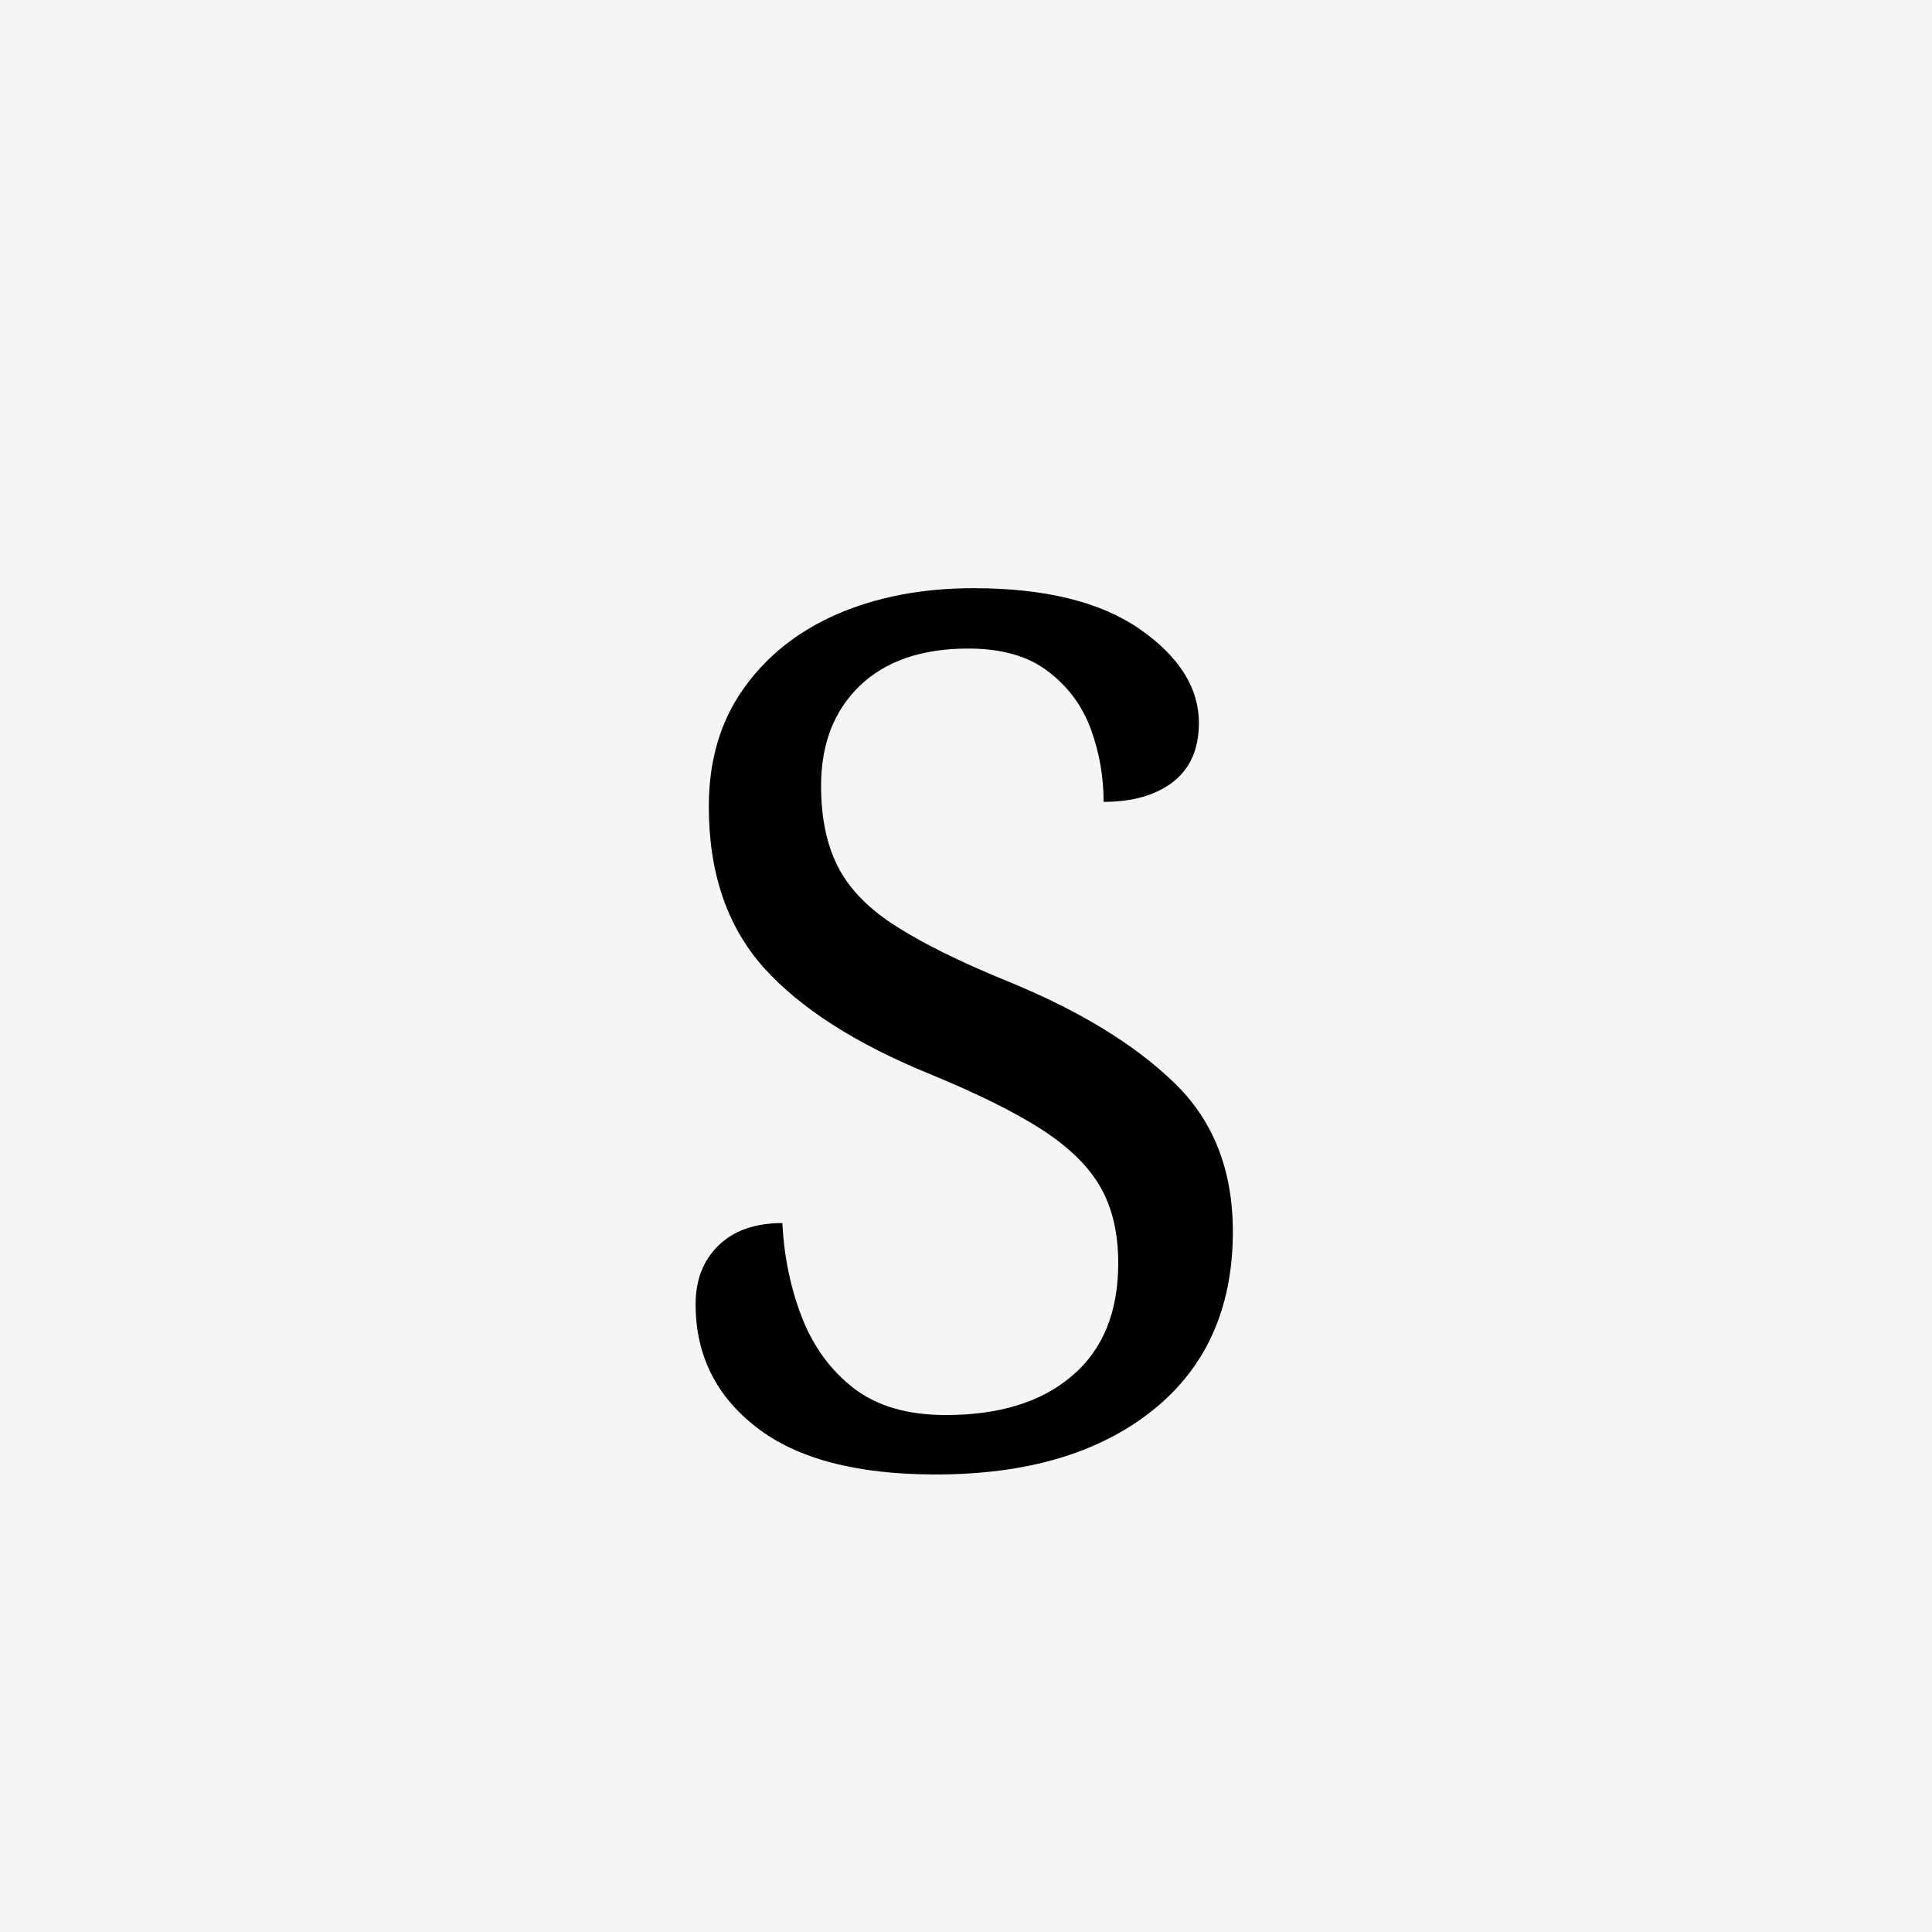
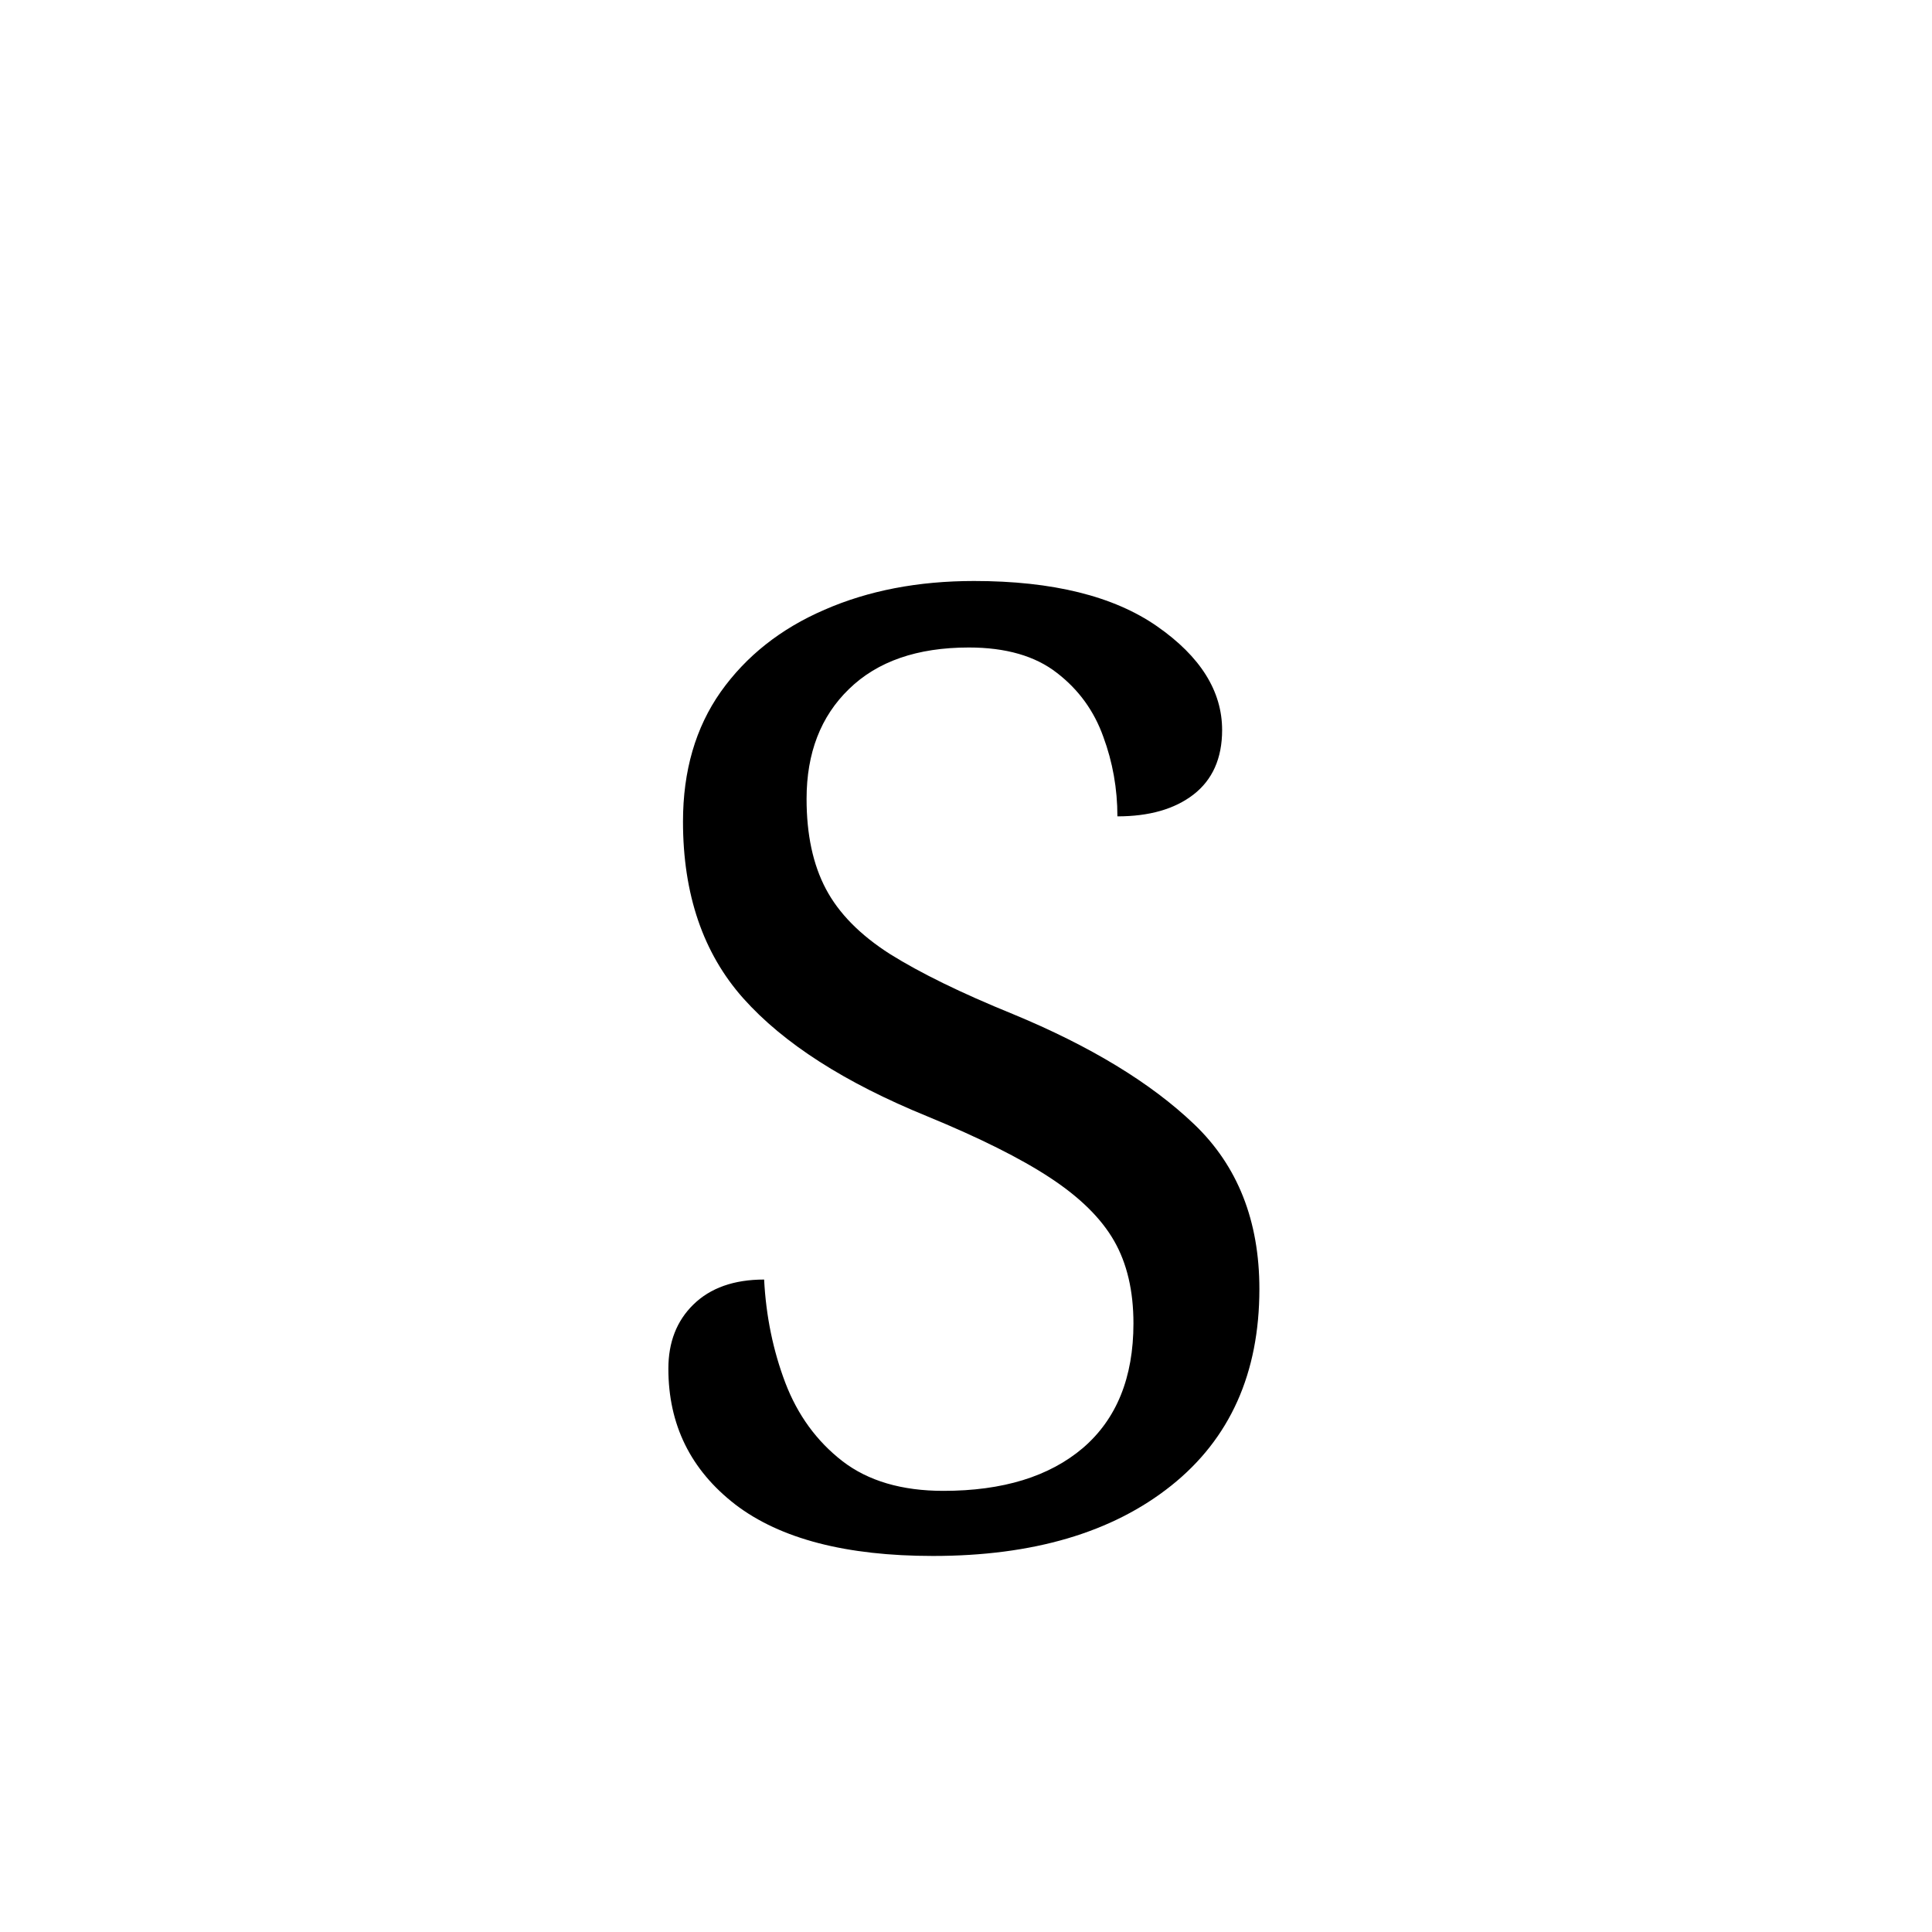
<svg xmlns="http://www.w3.org/2000/svg" viewBox="0 0 64 64">
-   <rect width="64" height="64" fill="#f6f4f4" />
-   <text x="50%" y="54%" dominant-baseline="middle" text-anchor="middle" font-family="Bodoni Moda, Didot, Georgia, serif" font-size="40" fill="#000">S</text>
+   <rect width="64" height="64" fill="#fff" />
+   <text x="50%" y="56%" dominant-baseline="middle" text-anchor="middle" font-family="Pirata One, Old English Text MT, serif" font-size="44" fill="#000">S</text>
</svg>
